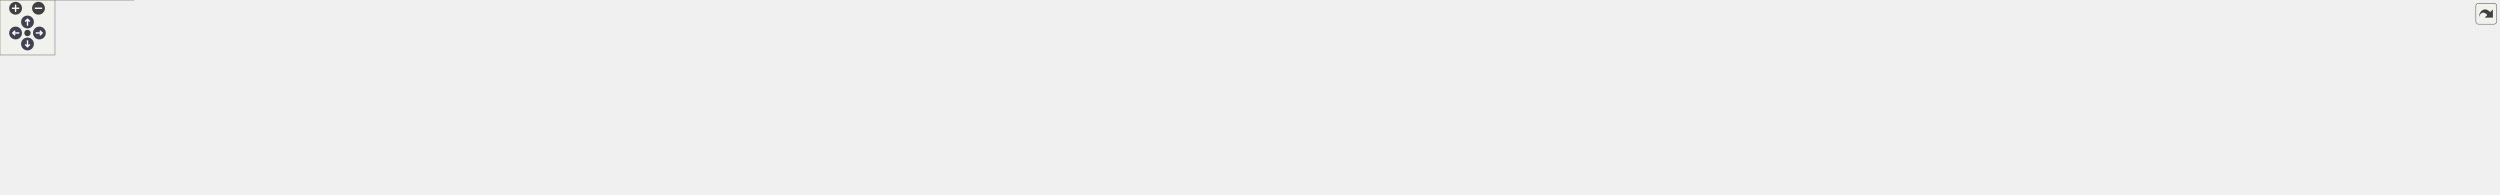
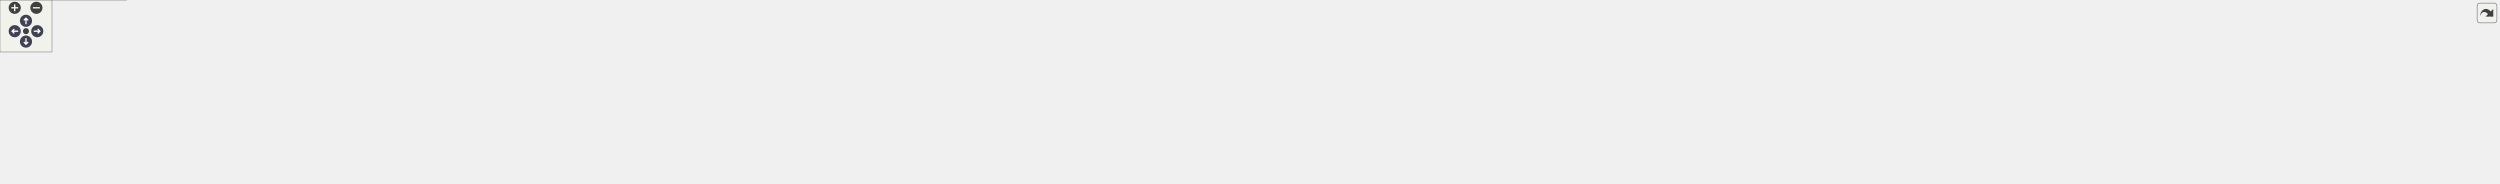
<svg xmlns="http://www.w3.org/2000/svg" xmlns:xlink="http://www.w3.org/1999/xlink" id="main" version="1.1" xml:space="preserve">
  <style type="text/css">
.node, .edge {opacity: 0.7;}
.node.selected, .edge.selected {opacity: 1;}
.edge:hover path { stroke: red; }
.edge:hover polygon { stroke: red; fill: red; }
</style>
  <defs>
    <circle id="rim" cx="0" cy="0" r="7" />
    <circle id="rim2" cx="0" cy="0" r="3.5" />
    <g id="zoomPlus">
      <use xlink:href="#rim" fill="#404040">
        <set attributeName="fill" to="#808080" begin="zoomplus.mouseover" end="zoomplus.mouseout" />
      </use>
      <path d="M-4,0h8M0,-4v8" fill="none" stroke="white" stroke-width="1.5" pointer-events="none" />
    </g>
    <g id="zoomMin">
      <use xlink:href="#rim" fill="#404040">
        <set attributeName="fill" to="#808080" begin="zoomminus.mouseover" end="zoomminus.mouseout" />
      </use>
      <path d="M-4,0h8" fill="none" stroke="white" stroke-width="1.5" pointer-events="none" />
    </g>
    <g id="arrowUp" transform="translate(30 24)">
      <use xlink:href="#rim" />
      <path pointer-events="none" fill="none" stroke="white" stroke-width="1.5" d="M0,-3.0v7 M-2.5,-0.5L0,-3.0L2.5,-0.5" />
    </g>
    <g id="arrowRight" transform="rotate(90) translate(36 -43)">
      <use xlink:href="#rim" />
      <path pointer-events="none" fill="none" stroke="white" stroke-width="1.5" d="M0,-3.0v7 M-2.5,-0.5L0,-3.0L2.5,-0.5" />
    </g>
    <g id="arrowDown" transform="rotate(180) translate(-30 -48)">
      <use xlink:href="#rim" />
      <path pointer-events="none" fill="none" stroke="white" stroke-width="1.5" d="M0,-3.0v7 M-2.5,-0.5L0,-3.0L2.5,-0.5" />
    </g>
    <g id="arrowLeft" transform="rotate(270) translate(-36 17)">
      <use xlink:href="#rim" />
      <path pointer-events="none" fill="none" stroke="white" stroke-width="1.5" d="M0,-3.0v7 M-2.5,-0.5L0,-3.0L2.5,-0.5" />
    </g>
    <g id="resetDef">
      <use xlink:href="#rim2" fill="#404040">
        <set attributeName="fill" to="#808080" begin="reset.mouseover" end="reset.mouseout" />
      </use>
    </g>
  </defs>
  <svg id="graph" class="graph">
    <g id="viewport">
      <g id="Node000001" class="node">
        <g id="a_Node000001">
          <a xlink:title=" ">
-             <polygon fill="#999999" stroke="#666666" points="1371,-151 1247,-151 1247,-121 1371,-121 1371,-151" />
-             <text text-anchor="start" x="1255" y="-139" font-family="Helvetica,sans-Serif" font-size="10.00">include/astaroth_cuda</text>
-             <text text-anchor="middle" x="1309" y="-128" font-family="Helvetica,sans-Serif" font-size="10.00">_wrappers.h</text>
+             <polygon fill="#999999" stroke="#666666" points="1451,-151 1327,-151 1327,-121 1451,-121 1451,-151" />
+             <text text-anchor="start" x="1335" y="-139" font-family="Helvetica,sans-Serif" font-size="10.00">include/astaroth_cuda</text>
+             <text text-anchor="middle" x="1389" y="-128" font-family="Helvetica,sans-Serif" font-size="10.00">_wrappers.h</text>
          </a>
        </g>
      </g>
      <g id="Node000002" class="node">
        <g id="a_Node000002">
          <a xlink:href="acc__runtime_8cu.html" target="_top" xlink:title=" ">
            <polygon fill="white" stroke="#666666" points="129.5,-85 16.5,-85 16.5,-55 129.5,-55 129.5,-85" />
            <text text-anchor="start" x="24.5" y="-73" font-family="Helvetica,sans-Serif" font-size="10.00">acc-runtime/api/acc</text>
            <text text-anchor="middle" x="73" y="-62" font-family="Helvetica,sans-Serif" font-size="10.00">_runtime.cu</text>
          </a>
        </g>
      </g>
      <g id="edge1_Node000001_Node000002" class="edge">
        <g id="a_edge1_Node000001_Node000002">
          <a xlink:title=" ">
-             <path fill="none" stroke="#63b8ff" d="M1236.56,-133.48C1015.7,-128.61 352.94,-112.07 139,-85 135.98,-84.62 132.89,-84.17 129.78,-83.67" />
-             <polygon fill="#63b8ff" stroke="#63b8ff" points="1236.66,-136.99 1246.73,-133.71 1236.81,-129.99 1236.66,-136.99" />
+             <path fill="none" stroke="#63b8ff" d="M1316.41,-133.71C1085.42,-129.35 369.15,-113.8 139,-85 135.98,-84.62 132.89,-84.18 129.78,-83.68" />
+             <polygon fill="#63b8ff" stroke="#63b8ff" points="1316.64,-137.21 1326.71,-133.9 1316.78,-130.22 1316.64,-137.21" />
          </a>
        </g>
      </g>
      <g id="Node000004" class="node">
        <g id="a_Node000004">
          <a xlink:href="arrays_8cc.html" target="_top" xlink:title=" ">
            <polygon fill="white" stroke="#666666" points="288,-79.5 148,-79.5 148,-60.5 288,-60.5 288,-79.5" />
            <text text-anchor="middle" x="218" y="-67.5" font-family="Helvetica,sans-Serif" font-size="10.00">acc-runtime/api/arrays.cc</text>
          </a>
        </g>
      </g>
      <g id="edge3_Node000001_Node000004" class="edge">
        <g id="a_edge3_Node000001_Node000004">
          <a xlink:title=" ">
-             <path fill="none" stroke="#63b8ff" d="M1236.86,-134.49C1070.72,-132.66 648.47,-124.18 298,-85 285.95,-83.65 272.97,-81.63 261.04,-79.54" />
-             <polygon fill="#63b8ff" stroke="#63b8ff" points="1236.92,-137.99 1246.95,-134.6 1236.99,-130.99 1236.92,-137.99" />
+             <path fill="none" stroke="#63b8ff" d="M1316.84,-134.87C1141.69,-133.85 680.29,-127.04 298,-85 285.95,-83.67 272.96,-81.66 261.04,-79.57" />
+             <polygon fill="#63b8ff" stroke="#63b8ff" points="1316.95,-138.37 1326.97,-134.92 1316.99,-131.37 1316.95,-138.37" />
          </a>
        </g>
      </g>
      <g id="Node000005" class="node">
        <g id="a_Node000005">
          <a xlink:href="common__kernels_8cc.html" target="_top" xlink:title=" ">
            <polygon fill="white" stroke="#666666" points="445.5,-85 306.5,-85 306.5,-55 445.5,-55 445.5,-85" />
            <text text-anchor="start" x="314.5" y="-73" font-family="Helvetica,sans-Serif" font-size="10.00">acc-runtime/api/common</text>
            <text text-anchor="middle" x="376" y="-62" font-family="Helvetica,sans-Serif" font-size="10.00">_kernels.cc</text>
          </a>
        </g>
      </g>
      <g id="edge4_Node000001_Node000005" class="edge">
        <g id="a_edge4_Node000001_Node000005">
          <a xlink:title=" ">
-             <path fill="none" stroke="#63b8ff" d="M1236.62,-133.61C1089.12,-130.16 743.27,-118.86 455,-85 451.96,-84.64 448.85,-84.24 445.72,-83.81" />
-             <polygon fill="#63b8ff" stroke="#63b8ff" points="1236.82,-137.12 1246.9,-133.85 1236.98,-130.12 1236.82,-137.12" />
+             <path fill="none" stroke="#63b8ff" d="M1316.73,-134.13C1159.52,-131.57 774.86,-121.76 455,-85 451.96,-84.65 448.85,-84.26 445.72,-83.83" />
+             <polygon fill="#63b8ff" stroke="#63b8ff" points="1316.7,-137.63 1326.75,-134.29 1316.81,-130.63 1316.7,-137.63" />
          </a>
        </g>
      </g>
      <g id="Node000006" class="node">
        <g id="a_Node000006">
          <a xlink:href="vba_8cc.html" target="_top" xlink:title=" ">
            <polygon fill="white" stroke="#666666" points="592,-79.5 464,-79.5 464,-60.5 592,-60.5 592,-79.5" />
            <text text-anchor="middle" x="528" y="-67.5" font-family="Helvetica,sans-Serif" font-size="10.00">acc-runtime/api/vba.cc</text>
          </a>
        </g>
      </g>
      <g id="edge5_Node000001_Node000006" class="edge">
        <g id="a_edge5_Node000001_Node000006">
          <a xlink:title=" ">
-             <path fill="none" stroke="#63b8ff" d="M1236.61,-132.73C1108.15,-128.07 832.08,-115.21 601,-85 590.25,-83.59 578.7,-81.6 568.02,-79.56" />
-             <polygon fill="#63b8ff" stroke="#63b8ff" points="1236.6,-136.23 1246.72,-133.09 1236.85,-129.24 1236.6,-136.23" />
+             <path fill="none" stroke="#63b8ff" d="M1316.84,-133.46C1177.8,-129.83 863.35,-118.34 601,-85 590.12,-83.62 578.42,-81.61 567.64,-79.54" />
+             <polygon fill="#63b8ff" stroke="#63b8ff" points="1316.85,-136.96 1326.94,-133.72 1317.03,-129.97 1316.85,-136.96" />
          </a>
        </g>
      </g>
      <g id="Node000007" class="node">
        <g id="a_Node000007">
          <a xlink:href="astaroth_8cc.html" target="_top" xlink:title=" ">
            <polygon fill="white" stroke="#666666" points="722,-79.5 610,-79.5 610,-60.5 722,-60.5 722,-79.5" />
            <text text-anchor="middle" x="666" y="-67.5" font-family="Helvetica,sans-Serif" font-size="10.00">src/core/astaroth.cc</text>
          </a>
        </g>
      </g>
      <g id="edge6_Node000001_Node000007" class="edge">
        <g id="a_edge6_Node000001_Node000007">
          <a xlink:title=" ">
-             <path fill="none" stroke="#63b8ff" d="M1236.52,-131.58C1126.86,-125.75 912.41,-111.85 732,-85 722.27,-83.55 711.82,-81.55 702.17,-79.51" />
-             <polygon fill="#63b8ff" stroke="#63b8ff" points="1236.63,-135.09 1246.8,-132.11 1237,-128.1 1236.63,-135.09" />
+             <path fill="none" stroke="#63b8ff" d="M1316.36,-132.63C1194.87,-127.96 942.98,-115.27 732,-85 722.14,-83.59 711.56,-81.57 701.81,-79.5" />
+             <polygon fill="#63b8ff" stroke="#63b8ff" points="1316.53,-136.14 1326.65,-133.02 1316.79,-129.14 1316.53,-136.14" />
          </a>
        </g>
      </g>
      <g id="Node000008" class="node">
        <g id="a_Node000008">
          <a xlink:href="cpu_8cc.html" target="_top" xlink:title=" ">
            <polygon fill="white" stroke="#666666" points="871.5,-85 740.5,-85 740.5,-55 871.5,-55 871.5,-85" />
            <text text-anchor="start" x="748.5" y="-73" font-family="Helvetica,sans-Serif" font-size="10.00">src/core/cuda_wrappers</text>
            <text text-anchor="middle" x="806" y="-62" font-family="Helvetica,sans-Serif" font-size="10.00">/cpu.cc</text>
          </a>
        </g>
      </g>
      <g id="edge7_Node000001_Node000008" class="edge">
        <g id="a_edge7_Node000001_Node000008">
          <a xlink:title=" ">
-             <path fill="none" stroke="#63b8ff" d="M1236.71,-128.08C1151.46,-119.56 1005.56,-103.88 881,-85 877.99,-84.54 874.91,-84.06 871.81,-83.55" />
-             <polygon fill="#63b8ff" stroke="#63b8ff" points="1236.51,-131.57 1246.8,-129.08 1237.2,-124.61 1236.51,-131.57" />
+             <path fill="none" stroke="#63b8ff" d="M1316.45,-129.84C1217.66,-122.37 1035.44,-106.97 881,-85 877.98,-84.57 874.9,-84.11 871.8,-83.61" />
+             <polygon fill="#63b8ff" stroke="#63b8ff" points="1316.39,-133.35 1326.62,-130.61 1316.91,-126.37 1316.39,-133.35" />
          </a>
        </g>
      </g>
      <g id="Node000009" class="node">
        <g id="a_Node000009">
          <a xlink:href="cuda_8cc.html" target="_top" xlink:title=" ">
            <polygon fill="white" stroke="#666666" points="1020.5,-85 889.5,-85 889.5,-55 1020.5,-55 1020.5,-85" />
            <text text-anchor="start" x="897.5" y="-73" font-family="Helvetica,sans-Serif" font-size="10.00">src/core/cuda_wrappers</text>
            <text text-anchor="middle" x="955" y="-62" font-family="Helvetica,sans-Serif" font-size="10.00">/cuda.cc</text>
          </a>
        </g>
      </g>
      <g id="edge8_Node000001_Node000009" class="edge">
        <g id="a_edge8_Node000001_Node000009">
          <a xlink:title=" ">
-             <path fill="none" stroke="#63b8ff" d="M1237.04,-122.25C1180.68,-112.23 1100.32,-97.86 1030,-85 1027,-84.45 1023.94,-83.89 1020.85,-83.32" />
-             <polygon fill="#63b8ff" stroke="#63b8ff" points="1236.46,-125.7 1246.92,-124.01 1237.69,-118.81 1236.46,-125.7" />
+             <path fill="none" stroke="#63b8ff" d="M1316.98,-125.96C1244.39,-116.62 1129.21,-101.16 1030,-85 1026.99,-84.51 1023.92,-84 1020.82,-83.46" />
+             <polygon fill="#63b8ff" stroke="#63b8ff" points="1316.57,-129.44 1326.93,-127.24 1317.46,-122.5 1316.57,-129.44" />
          </a>
        </g>
      </g>
      <g id="Node000010" class="node">
        <g id="a_Node000010">
          <a xlink:href="device_8cc.html" target="_top" xlink:title=" ">
            <polygon fill="white" stroke="#666666" points="1143,-79.5 1039,-79.5 1039,-60.5 1143,-60.5 1143,-79.5" />
            <text text-anchor="middle" x="1091" y="-67.5" font-family="Helvetica,sans-Serif" font-size="10.00">src/core/device.cc</text>
          </a>
        </g>
      </g>
      <g id="edge9_Node000001_Node000010" class="edge">
        <g id="a_edge9_Node000001_Node000010">
          <a xlink:title=" ">
-             <path fill="none" stroke="#63b8ff" d="M1251.53,-118.13C1209.22,-105.71 1153.45,-89.33 1120.01,-79.52" />
-             <polygon fill="#63b8ff" stroke="#63b8ff" points="1250.58,-121.5 1261.16,-120.95 1252.55,-114.78 1250.58,-121.5" />
+             <path fill="none" stroke="#63b8ff" d="M1316.48,-120.05C1269.53,-110.28 1207.09,-97.13 1152,-85 1144.15,-83.27 1135.74,-81.37 1127.75,-79.54" />
+             <polygon fill="#63b8ff" stroke="#63b8ff" points="1316.06,-123.53 1326.56,-122.14 1317.48,-116.68 1316.06,-123.53" />
          </a>
        </g>
      </g>
      <g id="Node000011" class="node">
        <g id="a_Node000011">
          <a xlink:href="buffer_8cc.html" target="_top" xlink:title=" ">
            <polygon fill="white" stroke="#666666" points="1299,-79.5 1161,-79.5 1161,-60.5 1299,-60.5 1299,-79.5" />
            <text text-anchor="middle" x="1230" y="-67.5" font-family="Helvetica,sans-Serif" font-size="10.00">src/core/helpers/buffer.cc</text>
          </a>
        </g>
      </g>
      <g id="edge10_Node000001_Node000011" class="edge">
        <g id="a_edge10_Node000001_Node000011">
          <a xlink:title=" ">
-             <path fill="none" stroke="#63b8ff" d="M1283.4,-114.26C1269.02,-102.61 1251.83,-88.69 1240.92,-79.84" />
-             <polygon fill="#63b8ff" stroke="#63b8ff" points="1281.49,-117.22 1291.47,-120.8 1285.9,-111.78 1281.49,-117.22" />
+             <path fill="none" stroke="#63b8ff" d="M1344.53,-117.1C1314.01,-104.82 1274.88,-89.06 1251.16,-79.52" />
+             <polygon fill="#63b8ff" stroke="#63b8ff" points="1343.52,-120.47 1354.11,-120.95 1346.14,-113.97 1343.52,-120.47" />
          </a>
        </g>
      </g>
      <g id="Node000012" class="node">
        <g id="a_Node000012">
          <a xlink:href="helpers_2device_8cc.html" target="_top" xlink:title=" ">
            <polygon fill="white" stroke="#666666" points="1460.5,-79.5 1317.5,-79.5 1317.5,-60.5 1460.5,-60.5 1460.5,-79.5" />
            <text text-anchor="middle" x="1389" y="-67.5" font-family="Helvetica,sans-Serif" font-size="10.00">src/core/helpers/device.cc</text>
          </a>
        </g>
      </g>
      <g id="edge11_Node000001_Node000012" class="edge">
        <g id="a_edge11_Node000001_Node000012">
          <a xlink:title=" ">
-             <path fill="none" stroke="#63b8ff" d="M1334.93,-114.26C1349.48,-102.61 1366.89,-88.69 1377.94,-79.84" />
-             <polygon fill="#63b8ff" stroke="#63b8ff" points="1332.38,-111.82 1326.75,-120.8 1336.75,-117.28 1332.38,-111.82" />
+             <path fill="none" stroke="#63b8ff" d="M1389,-110.6C1389,-99.8 1389,-87.78 1389,-79.84" />
+             <polygon fill="#63b8ff" stroke="#63b8ff" points="1385.5,-110.8 1389,-120.8 1392.5,-110.8 1385.5,-110.8" />
          </a>
        </g>
      </g>
      <g id="Node000013" class="node">
        <g id="a_Node000013">
          <a xlink:href="helpers_8cc.html" target="_top" xlink:title=" ">
            <polygon fill="white" stroke="#666666" points="1625,-79.5 1479,-79.5 1479,-60.5 1625,-60.5 1625,-79.5" />
            <text text-anchor="middle" x="1552" y="-67.5" font-family="Helvetica,sans-Serif" font-size="10.00">src/core/helpers/helpers.cc</text>
          </a>
        </g>
      </g>
      <g id="edge12_Node000001_Node000013" class="edge">
        <g id="a_edge12_Node000001_Node000013">
          <a xlink:title=" ">
-             <path fill="none" stroke="#63b8ff" d="M1372.17,-118.36C1419.44,-105.91 1482.16,-89.4 1519.66,-79.52" />
-             <polygon fill="#63b8ff" stroke="#63b8ff" points="1371.11,-115.02 1362.33,-120.95 1372.89,-121.79 1371.11,-115.02" />
+             <path fill="none" stroke="#63b8ff" d="M1434.18,-117.26C1465.53,-104.95 1505.89,-89.11 1530.31,-79.52" />
+             <polygon fill="#63b8ff" stroke="#63b8ff" points="1432.8,-114.04 1424.77,-120.95 1435.36,-120.56 1432.8,-114.04" />
          </a>
        </g>
      </g>
      <g id="Node000014" class="node">
        <g id="a_Node000014">
          <a xlink:href="cpufft_8cc.html" target="_top" xlink:title=" ">
            <polygon fill="white" stroke="#666666" points="1780.5,-79.5 1643.5,-79.5 1643.5,-60.5 1780.5,-60.5 1780.5,-79.5" />
            <text text-anchor="middle" x="1712" y="-67.5" font-family="Helvetica,sans-Serif" font-size="10.00">src/core/kernels/cpufft.cc</text>
          </a>
        </g>
      </g>
      <g id="edge13_Node000001_Node000014" class="edge">
        <g id="a_edge13_Node000001_Node000014">
          <a xlink:title=" ">
-             <path fill="none" stroke="#63b8ff" d="M1381.35,-124.4C1447.27,-114.61 1547.28,-99.45 1634,-85 1644.18,-83.3 1655.09,-81.4 1665.43,-79.56" />
-             <polygon fill="#63b8ff" stroke="#63b8ff" points="1380.45,-120.99 1371.08,-125.92 1381.48,-127.92 1380.45,-120.99" />
+             <path fill="none" stroke="#63b8ff" d="M1461.28,-120.68C1525.09,-108.03 1615.99,-90.02 1669,-79.52" />
+             <polygon fill="#63b8ff" stroke="#63b8ff" points="1460.41,-117.28 1451.28,-122.66 1461.77,-124.15 1460.41,-117.28" />
          </a>
        </g>
      </g>
      <g id="Node000015" class="node">
        <g id="a_Node000015">
          <a xlink:href="cufft_8cc.html" target="_top" xlink:title=" ">
            <polygon fill="white" stroke="#666666" points="1929.5,-79.5 1798.5,-79.5 1798.5,-60.5 1929.5,-60.5 1929.5,-79.5" />
            <text text-anchor="middle" x="1864" y="-67.5" font-family="Helvetica,sans-Serif" font-size="10.00">src/core/kernels/cufft.cc</text>
          </a>
        </g>
      </g>
      <g id="edge14_Node000001_Node000015" class="edge">
        <g id="a_edge14_Node000001_Node000015">
          <a xlink:title=" ">
-             <path fill="none" stroke="#63b8ff" d="M1381.09,-129.39C1475.36,-121.63 1645.53,-106.14 1790,-85 1800.48,-83.47 1811.74,-81.5 1822.23,-79.53" />
-             <polygon fill="#63b8ff" stroke="#63b8ff" points="1380.77,-125.91 1371.09,-130.21 1381.34,-132.89 1380.77,-125.91" />
+             <path fill="none" stroke="#63b8ff" d="M1461.36,-127.36C1541.81,-118.55 1675.51,-102.95 1790,-85 1800.2,-83.4 1811.16,-81.45 1821.43,-79.53" />
+             <polygon fill="#63b8ff" stroke="#63b8ff" points="1460.9,-123.89 1451.34,-128.46 1461.66,-130.85 1460.9,-123.89" />
          </a>
        </g>
      </g>
      <g id="Node000016" class="node">
        <g id="a_Node000016">
-           <a xlink:href="reductions_8cu.html" target="_top" xlink:title=" ">
-             <polygon fill="white" stroke="#666666" points="2108.5,-79.5 1947.5,-79.5 1947.5,-60.5 2108.5,-60.5 2108.5,-79.5" />
-             <text text-anchor="middle" x="2028" y="-67.5" font-family="Helvetica,sans-Serif" font-size="10.00">src/core/kernels/reductions.cu</text>
+           <a xlink:href="heffte_8cc.html" target="_top" xlink:title=" ">
+             <polygon fill="white" stroke="#666666" points="2086,-79.5 1948,-79.5 1948,-60.5 2086,-60.5 2086,-79.5" />
+             <text text-anchor="middle" x="2017" y="-67.5" font-family="Helvetica,sans-Serif" font-size="10.00">src/core/kernels/heffte.cc</text>
          </a>
        </g>
      </g>
      <g id="edge15_Node000001_Node000016" class="edge">
        <g id="a_edge15_Node000001_Node000016">
          <a xlink:title=" ">
-             <path fill="none" stroke="#63b8ff" d="M1381.6,-131.06C1499.02,-124.27 1737.77,-108.78 1939,-85 1951.74,-83.49 1965.45,-81.52 1978.2,-79.53" />
-             <polygon fill="#63b8ff" stroke="#63b8ff" points="1381.09,-127.58 1371.3,-131.65 1381.49,-134.57 1381.09,-127.58" />
+             <path fill="none" stroke="#63b8ff" d="M1461.26,-130.44C1566.61,-123.34 1768.42,-108.02 1939,-85 1950.18,-83.49 1962.2,-81.51 1973.38,-79.52" />
+             <polygon fill="#63b8ff" stroke="#63b8ff" points="1460.8,-126.96 1451.06,-131.12 1461.27,-133.95 1460.8,-126.96" />
          </a>
        </g>
      </g>
      <g id="Node000017" class="node">
        <g id="a_Node000017">
-           <a xlink:href="rocfft_8cc.html" target="_top" xlink:title=" ">
-             <polygon fill="white" stroke="#666666" points="2261.5,-79.5 2126.5,-79.5 2126.5,-60.5 2261.5,-60.5 2261.5,-79.5" />
-             <text text-anchor="middle" x="2194" y="-67.5" font-family="Helvetica,sans-Serif" font-size="10.00">src/core/kernels/rocfft.cc</text>
+           <a xlink:href="reductions_8cu.html" target="_top" xlink:title=" ">
+             <polygon fill="white" stroke="#666666" points="2265.5,-79.5 2104.5,-79.5 2104.5,-60.5 2265.5,-60.5 2265.5,-79.5" />
+             <text text-anchor="middle" x="2185" y="-67.5" font-family="Helvetica,sans-Serif" font-size="10.00">src/core/kernels/reductions.cu</text>
          </a>
        </g>
      </g>
      <g id="edge16_Node000001_Node000017" class="edge">
        <g id="a_edge16_Node000001_Node000017">
          <a xlink:title=" ">
-             <path fill="none" stroke="#63b8ff" d="M1381.45,-133.45C1523.32,-129.76 1847.52,-118.15 2118,-85 2129.32,-83.61 2141.5,-81.6 2152.72,-79.54" />
-             <polygon fill="#63b8ff" stroke="#63b8ff" points="1381.05,-129.96 1371.14,-133.71 1381.23,-136.95 1381.05,-129.96" />
+             <path fill="none" stroke="#63b8ff" d="M1461.08,-131.89C1589.02,-125.92 1864.08,-111.09 2095,-85 2108.04,-83.53 2122.09,-81.54 2135.11,-79.52" />
+             <polygon fill="#63b8ff" stroke="#63b8ff" points="1460.84,-128.4 1451.02,-132.35 1461.17,-135.39 1460.84,-128.4" />
          </a>
        </g>
      </g>
      <g id="Node000018" class="node">
        <g id="a_Node000018">
-           <a xlink:href="transpose_8cc.html" target="_top" xlink:title=" ">
-             <polygon fill="white" stroke="#666666" points="2438,-79.5 2280,-79.5 2280,-60.5 2438,-60.5 2438,-79.5" />
-             <text text-anchor="middle" x="2359" y="-67.5" font-family="Helvetica,sans-Serif" font-size="10.00">src/core/kernels/transpose.cc</text>
+           <a xlink:href="rocfft_8cc.html" target="_top" xlink:title=" ">
+             <polygon fill="white" stroke="#666666" points="2418.5,-79.5 2283.5,-79.5 2283.5,-60.5 2418.5,-60.5 2418.5,-79.5" />
+             <text text-anchor="middle" x="2351" y="-67.5" font-family="Helvetica,sans-Serif" font-size="10.00">src/core/kernels/rocfft.cc</text>
          </a>
        </g>
      </g>
      <g id="edge17_Node000001_Node000018" class="edge">
        <g id="a_edge17_Node000001_Node000018">
          <a xlink:title=" ">
-             <path fill="none" stroke="#63b8ff" d="M1381.3,-133.85C1541.8,-130.74 1939.81,-119.85 2271,-85 2284.08,-83.62 2298.17,-81.62 2311.17,-79.55" />
-             <polygon fill="#63b8ff" stroke="#63b8ff" points="1381.01,-130.36 1371.08,-134.05 1381.14,-137.36 1381.01,-130.36" />
+             <path fill="none" stroke="#63b8ff" d="M1461.38,-133.99C1612.87,-131.21 1974.25,-121.04 2275,-85 2286.46,-83.63 2298.79,-81.6 2310.12,-79.51" />
+             <polygon fill="#63b8ff" stroke="#63b8ff" points="1461.2,-130.5 1451.27,-134.18 1461.33,-137.5 1461.2,-130.5" />
          </a>
        </g>
      </g>
      <g id="Node000019" class="node">
        <g id="a_Node000019">
-           <a xlink:href="transpose_8cu.html" target="_top" xlink:title=" ">
-             <polygon fill="white" stroke="#666666" points="2614,-79.5 2456,-79.5 2456,-60.5 2614,-60.5 2614,-79.5" />
-             <text text-anchor="middle" x="2535" y="-67.5" font-family="Helvetica,sans-Serif" font-size="10.00">src/core/kernels/transpose.cu</text>
+           <a xlink:href="transpose_8cc.html" target="_top" xlink:title=" ">
+             <polygon fill="white" stroke="#666666" points="2595,-79.5 2437,-79.5 2437,-60.5 2595,-60.5 2595,-79.5" />
+             <text text-anchor="middle" x="2516" y="-67.5" font-family="Helvetica,sans-Serif" font-size="10.00">src/core/kernels/transpose.cc</text>
          </a>
        </g>
      </g>
      <g id="edge18_Node000001_Node000019" class="edge">
        <g id="a_edge18_Node000001_Node000019">
          <a xlink:title=" ">
-             <path fill="none" stroke="#63b8ff" d="M1381.32,-134.67C1561.69,-133.24 2045.78,-125.6 2447,-85 2460.24,-83.66 2474.51,-81.64 2487.63,-79.55" />
-             <polygon fill="#63b8ff" stroke="#63b8ff" points="1381.14,-131.18 1371.17,-134.75 1381.19,-138.18 1381.14,-131.18" />
+             <path fill="none" stroke="#63b8ff" d="M1461.29,-134.25C1630.67,-131.89 2066.24,-122.37 2428,-85 2441.23,-83.63 2455.51,-81.6 2468.63,-79.51" />
+             <polygon fill="#63b8ff" stroke="#63b8ff" points="1461.2,-130.75 1451.25,-134.38 1461.29,-137.75 1461.2,-130.75" />
          </a>
        </g>
      </g>
      <g id="Node000020" class="node">
        <g id="a_Node000020">
-           <a xlink:href="node_8cc.html" target="_top" xlink:title="Multi-GPU implementation.">
-             <polygon fill="white" stroke="#666666" points="2727.5,-79.5 2632.5,-79.5 2632.5,-60.5 2727.5,-60.5 2727.5,-79.5" />
-             <text text-anchor="middle" x="2680" y="-67.5" font-family="Helvetica,sans-Serif" font-size="10.00">src/core/node.cc</text>
+           <a xlink:href="transpose_8cu.html" target="_top" xlink:title=" ">
+             <polygon fill="white" stroke="#666666" points="2771,-79.5 2613,-79.5 2613,-60.5 2771,-60.5 2771,-79.5" />
+             <text text-anchor="middle" x="2692" y="-67.5" font-family="Helvetica,sans-Serif" font-size="10.00">src/core/kernels/transpose.cu</text>
          </a>
        </g>
      </g>
      <g id="edge19_Node000001_Node000020" class="edge">
        <g id="a_edge19_Node000001_Node000020">
          <a xlink:title=" ">
-             <path fill="none" stroke="#63b8ff" d="M1381.67,-134.17C1620.58,-131.16 2380.33,-119.06 2623,-85 2631.88,-83.75 2641.39,-81.71 2650.05,-79.56" />
-             <polygon fill="#63b8ff" stroke="#63b8ff" points="1381.32,-130.68 1371.36,-134.3 1381.41,-137.68 1381.32,-130.68" />
+             <path fill="none" stroke="#63b8ff" d="M1461.2,-134.96C1649.66,-134.23 2171.85,-128.12 2604,-85 2617.39,-83.66 2631.85,-81.62 2645.09,-79.5" />
+             <polygon fill="#63b8ff" stroke="#63b8ff" points="1461.12,-131.46 1451.14,-135 1461.15,-138.46 1461.12,-131.46" />
+           </a>
+         </g>
+       </g>
+       <g id="Node000021" class="node">
+         <g id="a_Node000021">
+           <a xlink:href="node_8cc.html" target="_top" xlink:title="Multi-GPU implementation.">
+             <polygon fill="white" stroke="#666666" points="2884.5,-79.5 2789.5,-79.5 2789.5,-60.5 2884.5,-60.5 2884.5,-79.5" />
+             <text text-anchor="middle" x="2837" y="-67.5" font-family="Helvetica,sans-Serif" font-size="10.00">src/core/node.cc</text>
+           </a>
+         </g>
+       </g>
+       <g id="edge20_Node000001_Node000021" class="edge">
+         <g id="a_edge20_Node000001_Node000021">
+           <a xlink:title=" ">
+             <path fill="none" stroke="#63b8ff" d="M1461.68,-134.35C1709.71,-131.84 2521.64,-120.98 2780,-85 2788.98,-83.75 2798.61,-81.68 2807.35,-79.5" />
+             <polygon fill="#63b8ff" stroke="#63b8ff" points="1461.31,-130.86 1451.35,-134.46 1461.38,-137.86 1461.31,-130.86" />
          </a>
        </g>
      </g>
      <g id="Node000003" class="node">
        <g id="a_Node000003">
          <a xlink:href="kernels_8cu.html" target="_top" xlink:title=" ">
            <polygon fill="white" stroke="#666666" points="146,-19 0,-19 0,0 146,0 146,-19" />
            <text text-anchor="middle" x="73" y="-7" font-family="Helvetica,sans-Serif" font-size="10.00">src/core/kernels/kernels.cu</text>
          </a>
        </g>
      </g>
      <g id="edge2_Node000002_Node000003" class="edge">
        <g id="a_edge2_Node000002_Node000003">
          <a xlink:title=" ">
            <path fill="none" stroke="#63b8ff" d="M73,-44.75C73,-35.72 73,-26.03 73,-19.27" />
            <polygon fill="#63b8ff" stroke="#63b8ff" points="69.5,-44.84 73,-54.84 76.5,-44.84 69.5,-44.84" />
          </a>
        </g>
      </g>
    </g>
  </svg>
  <g id="navigator" transform="translate(0 0)" fill="#404254">
    <rect fill="#f2f5e9" fill-opacity="0.5" stroke="#606060" stroke-width=".5" x="0" y="0" width="60" height="60" />
    <use id="zoomplus" xlink:href="#zoomPlus" x="17" y="9" />
    <use id="zoomminus" xlink:href="#zoomMin" x="42" y="9" />
    <use id="reset" xlink:href="#resetDef" x="30" y="36" />
    <use id="arrowup" xlink:href="#arrowUp" x="0" y="0" />
    <use id="arrowright" xlink:href="#arrowRight" x="0" y="0" />
    <use id="arrowdown" xlink:href="#arrowDown" x="0" y="0" />
    <use id="arrowleft" xlink:href="#arrowLeft" x="0" y="0" />
  </g>
  <svg viewBox="0 0 15 15" width="100%" height="30px" preserveAspectRatio="xMaxYMin meet">
    <g id="arrow_out" transform="scale(0.3 0.3)">
      <a xlink:href="astaroth__cuda__wrappers_8h__dep__incl_org.svg" target="_base">
        <rect id="button" ry="5" rx="5" y="6" x="6" height="38" width="38" fill="#f2f5e9" fill-opacity="0.5" stroke="#606060" stroke-width="1.0" />
        <path id="arrow" d="M 11.5,31.437 C 11.94,20.098 22.043,11.323 32.159,21.979 L 37.069,17.246 C 37.069,17.246 37.088,32 37.088,32 L 22.16,31.978 C 22.16,31.978 26.998,27.14 26.998,27.14 C 18.529,18.264 13.292,25.23 11.5,31.437 z" style="fill:#404040;" />
      </a>
    </g>
  </svg>
  <style type="text/css">

[data-mouse-over-selected='false'] { opacity: 0.7; }
[data-mouse-over-selected='true']  { opacity: 1.0; }

</style>
</svg>
